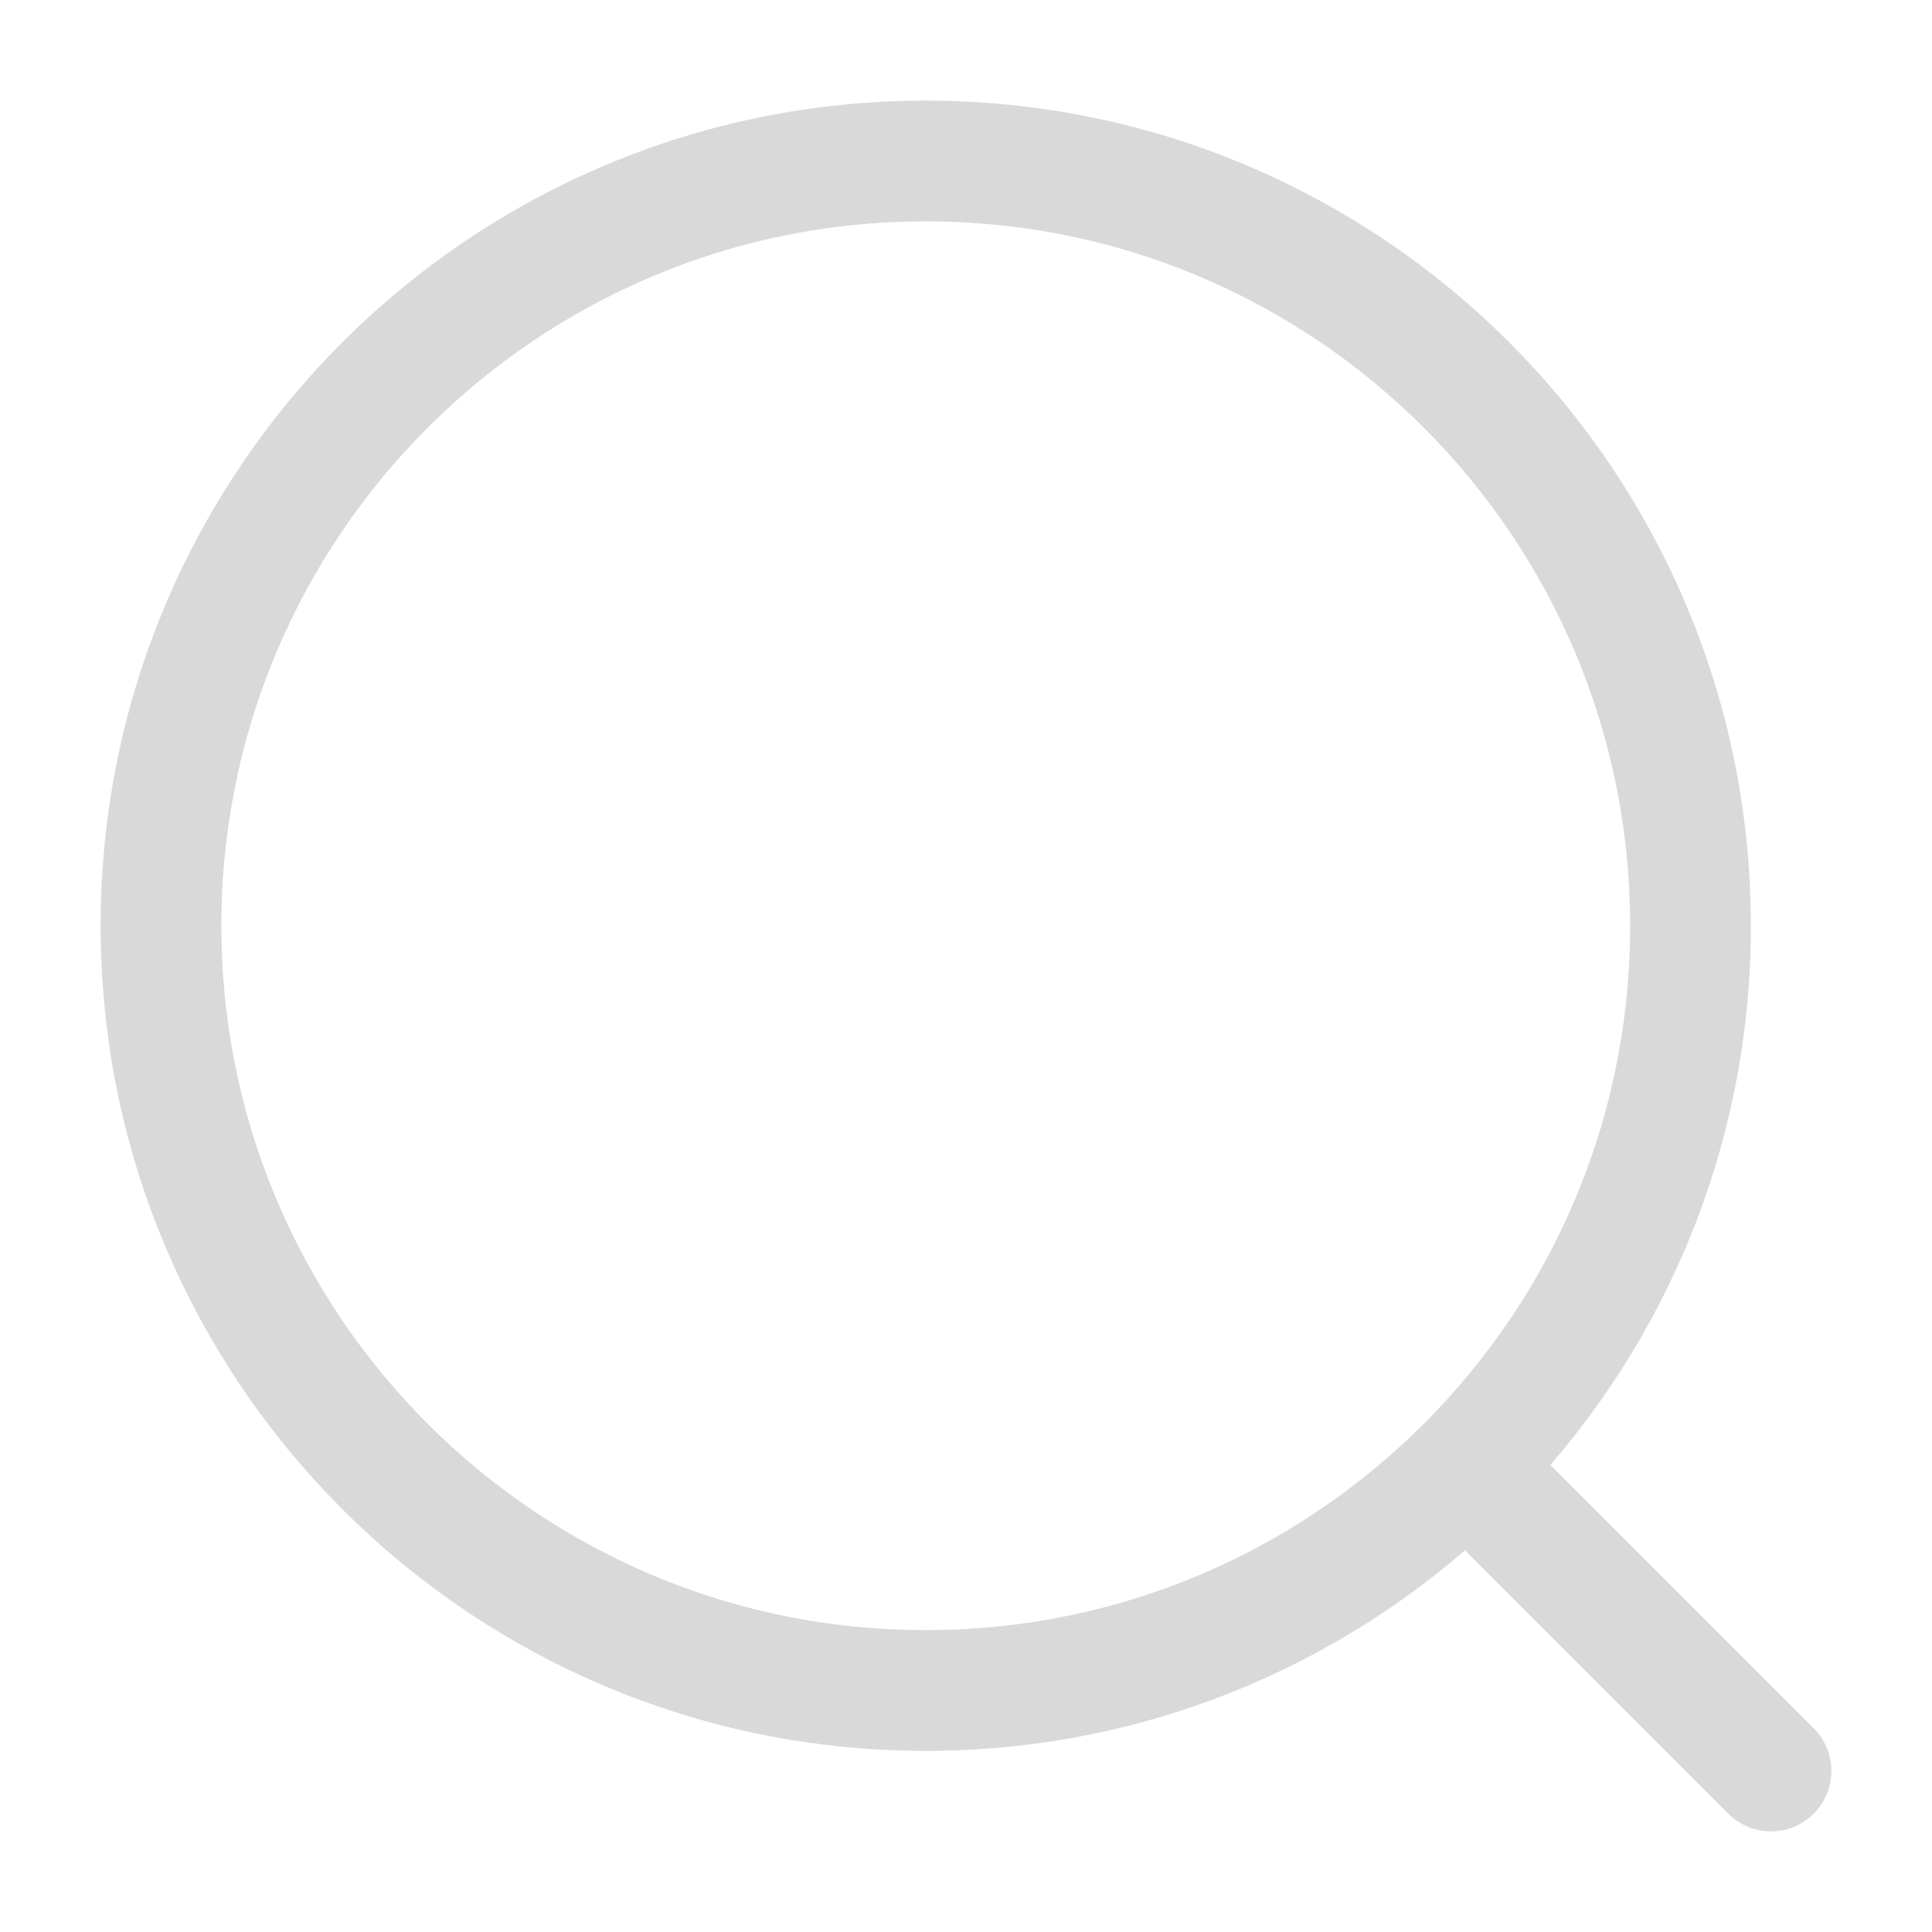
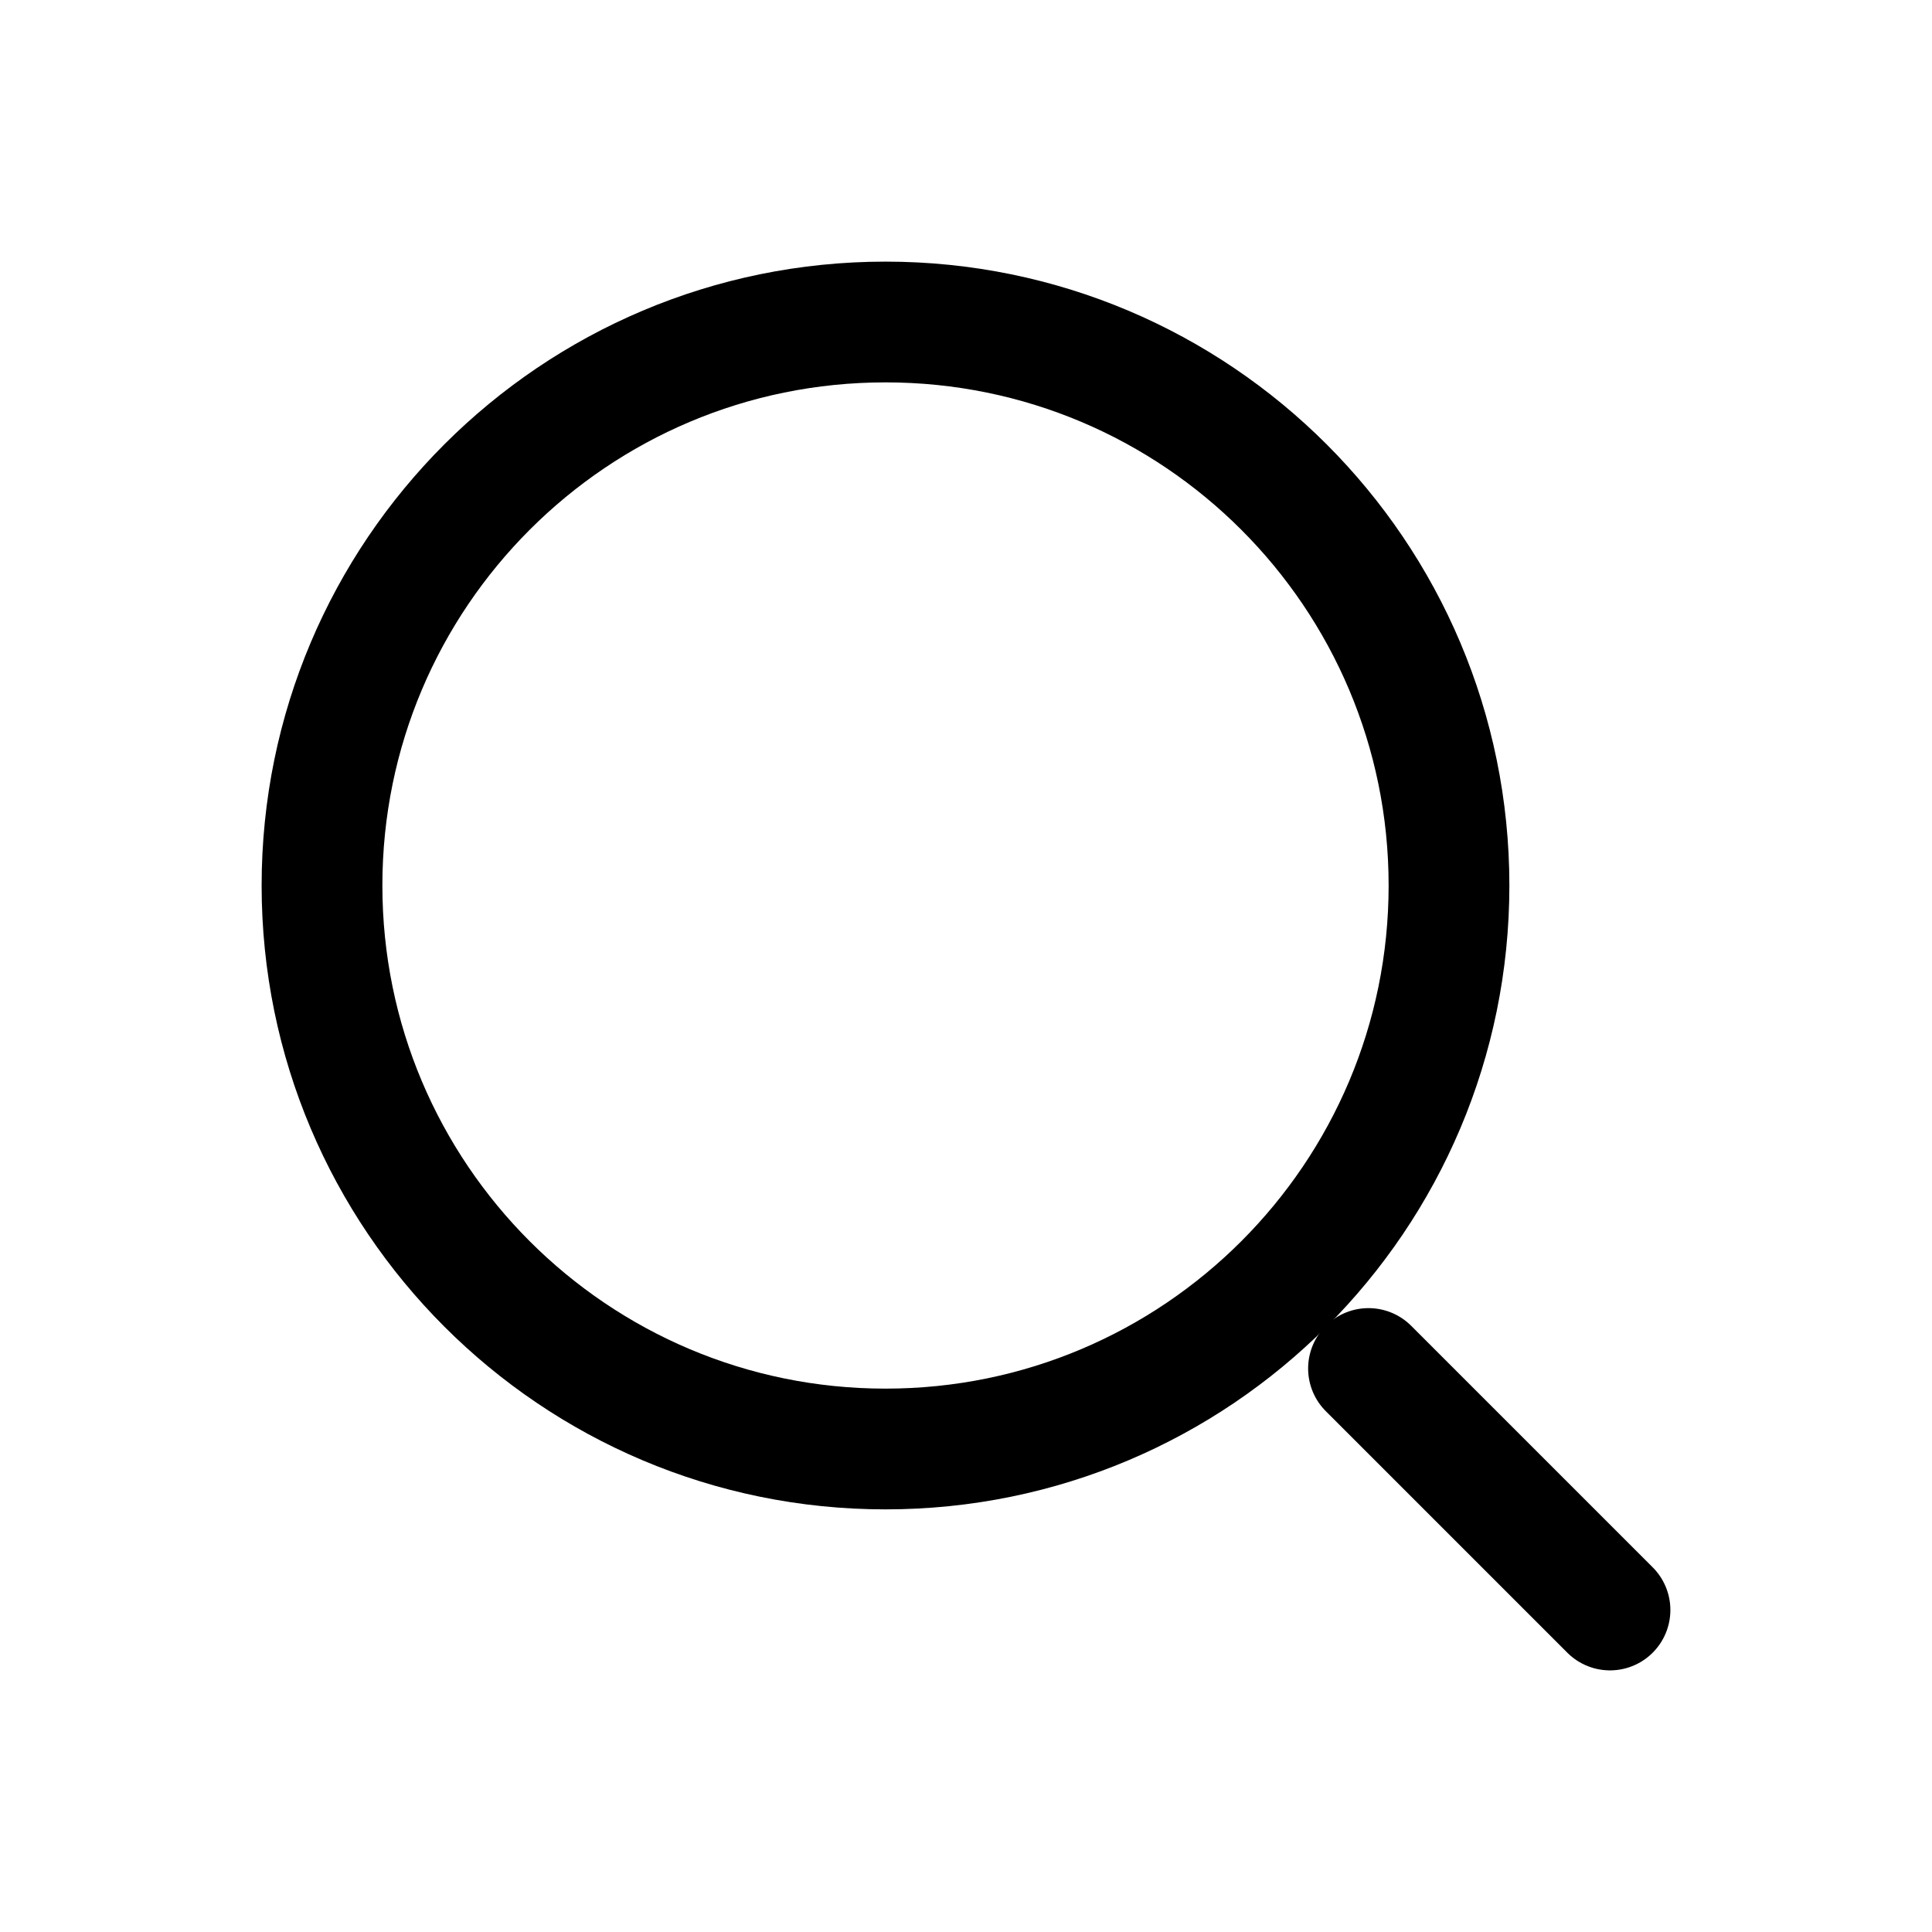
- <svg xmlns="http://www.w3.org/2000/svg" width="24" height="24" viewBox="0 0 24 24" fill="none">
-   <circle cx="11.5" cy="11.5" r="9.5" stroke="#d9d9d9" stroke-width="1.5" />
-   <path d="M18.5 18.5L22 22" stroke="#d9d9d9" stroke-width="1.5" stroke-linecap="round" />
+ <svg xmlns="http://www.w3.org/2000/svg" width="24" height="24" viewBox="0 0 24 24">
+   <circle cx="11" cy="11" r="7" fill="none" stroke="currentColor" stroke-width="1.5" />
+   <path fill="none" stroke="currentColor" stroke-linecap="round" stroke-width="1.5" d="m20 20-3-3" />
</svg>
